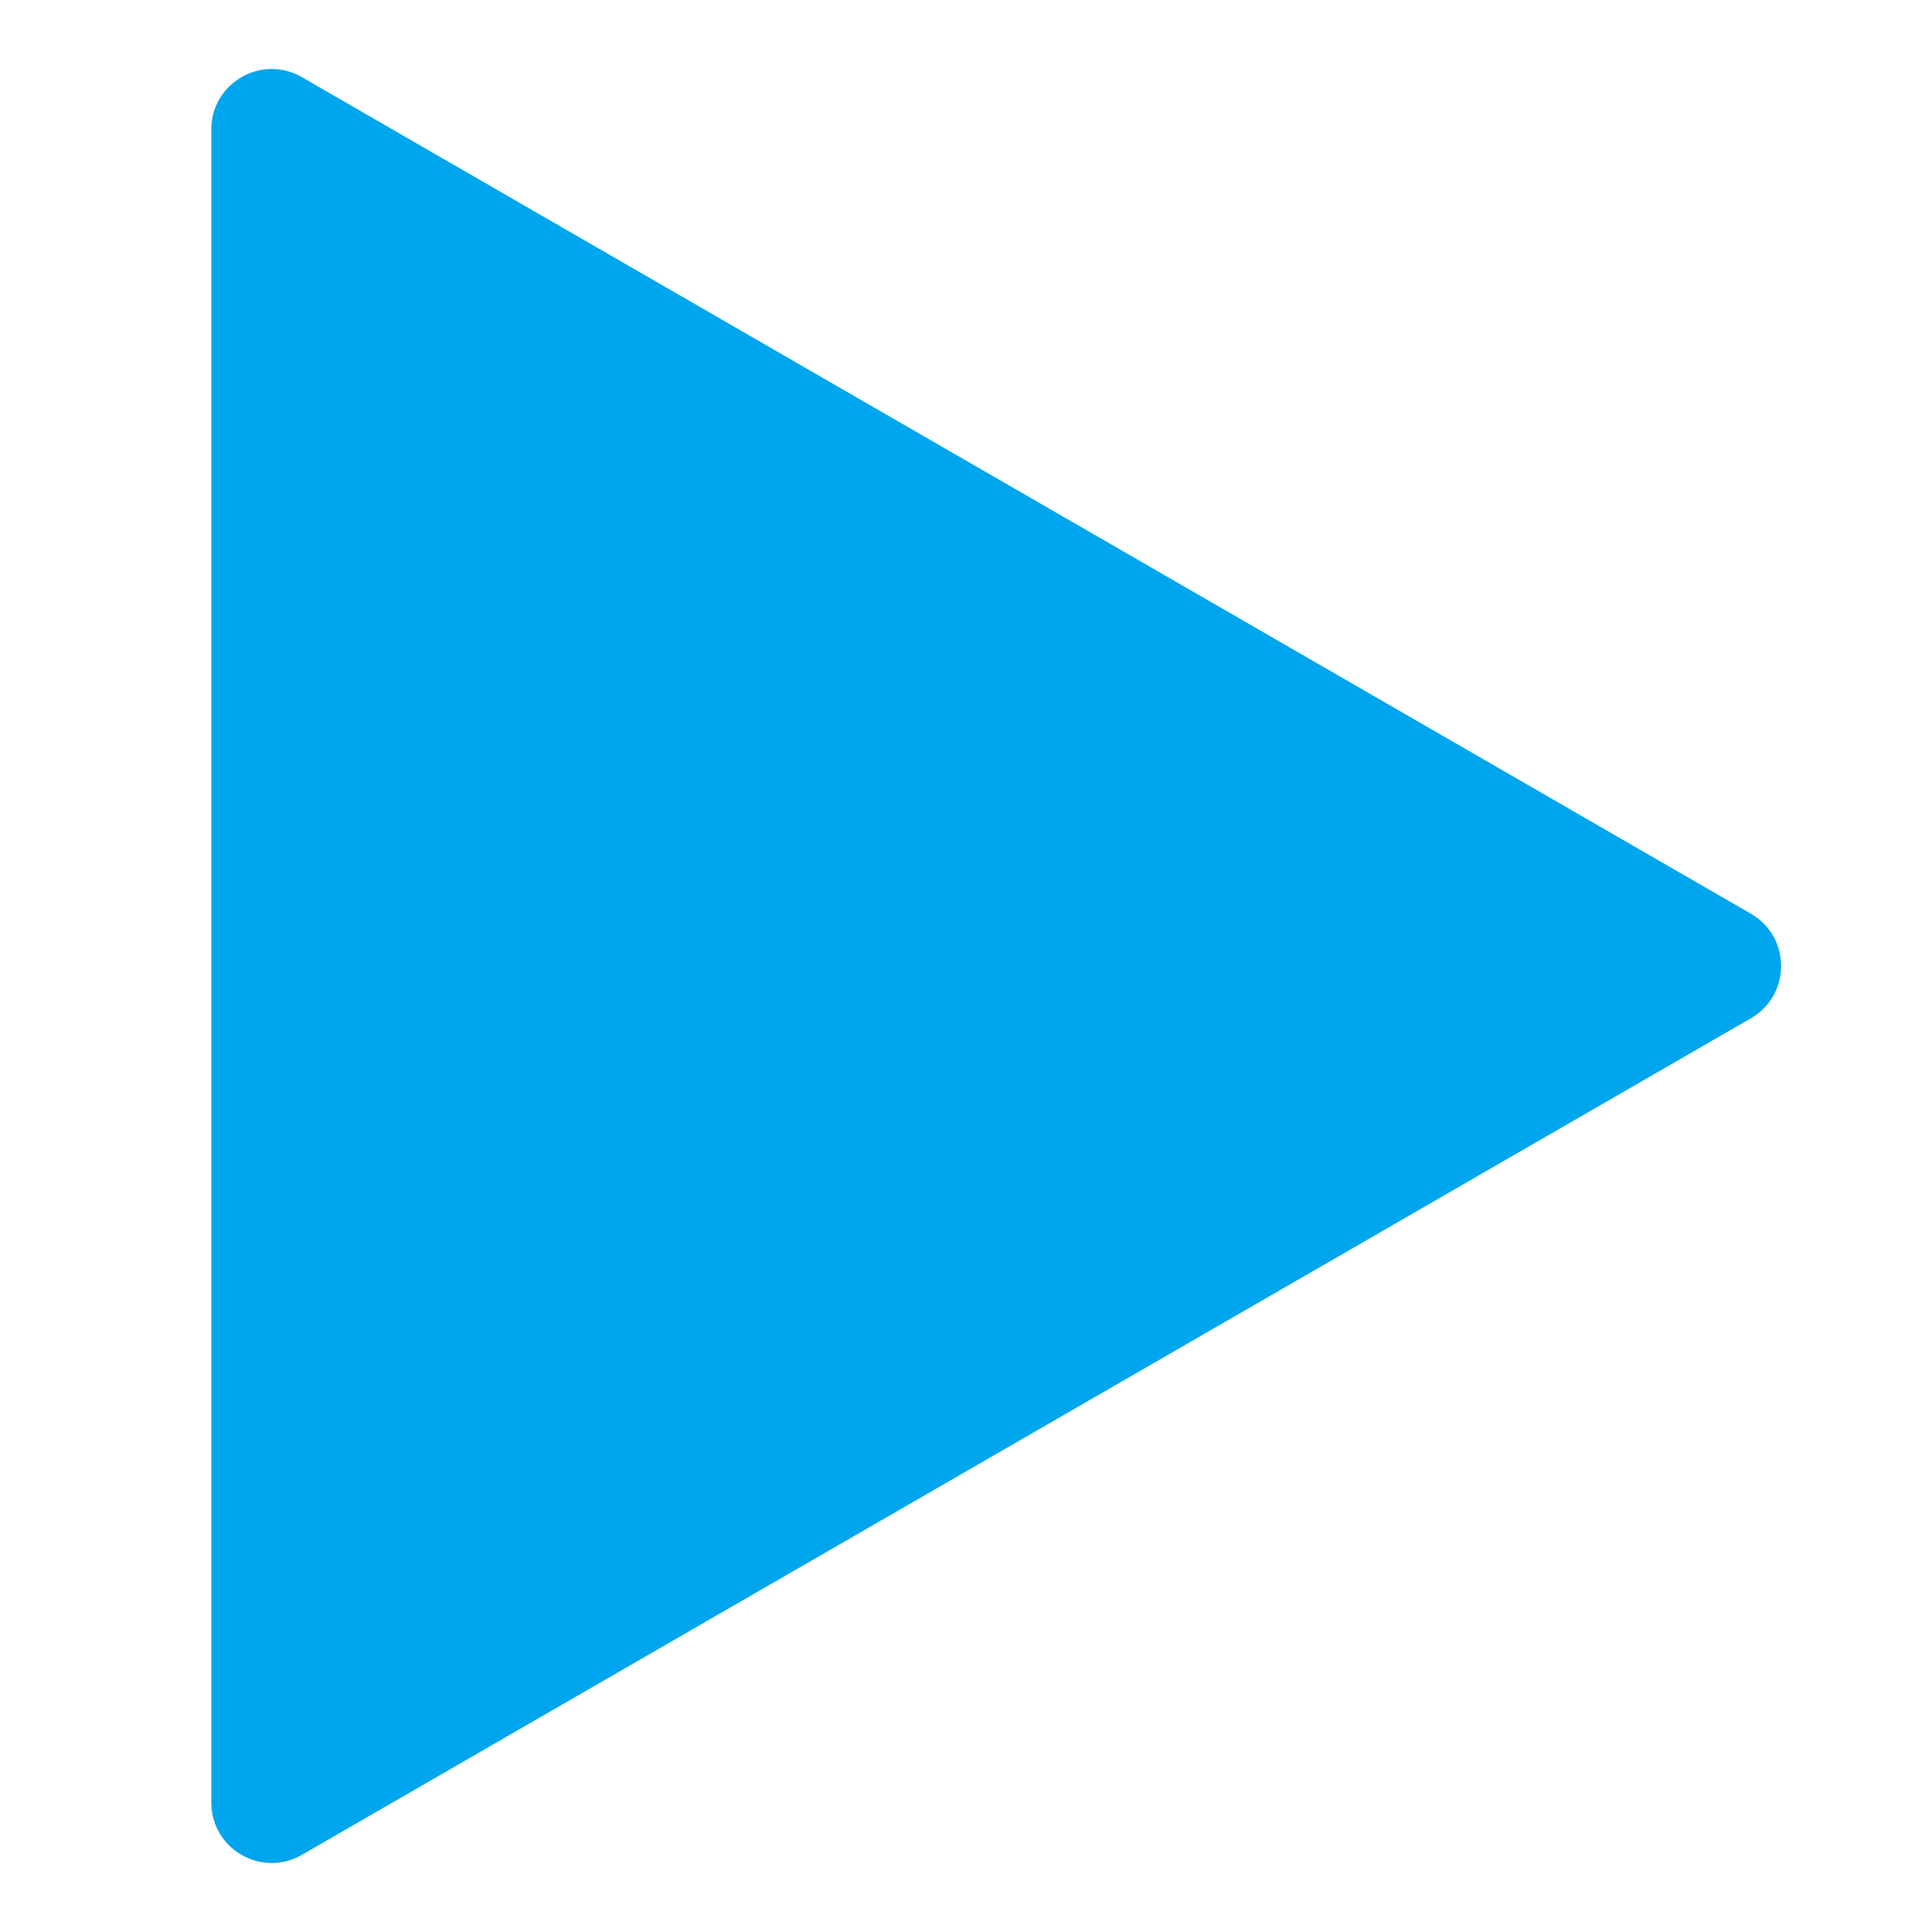
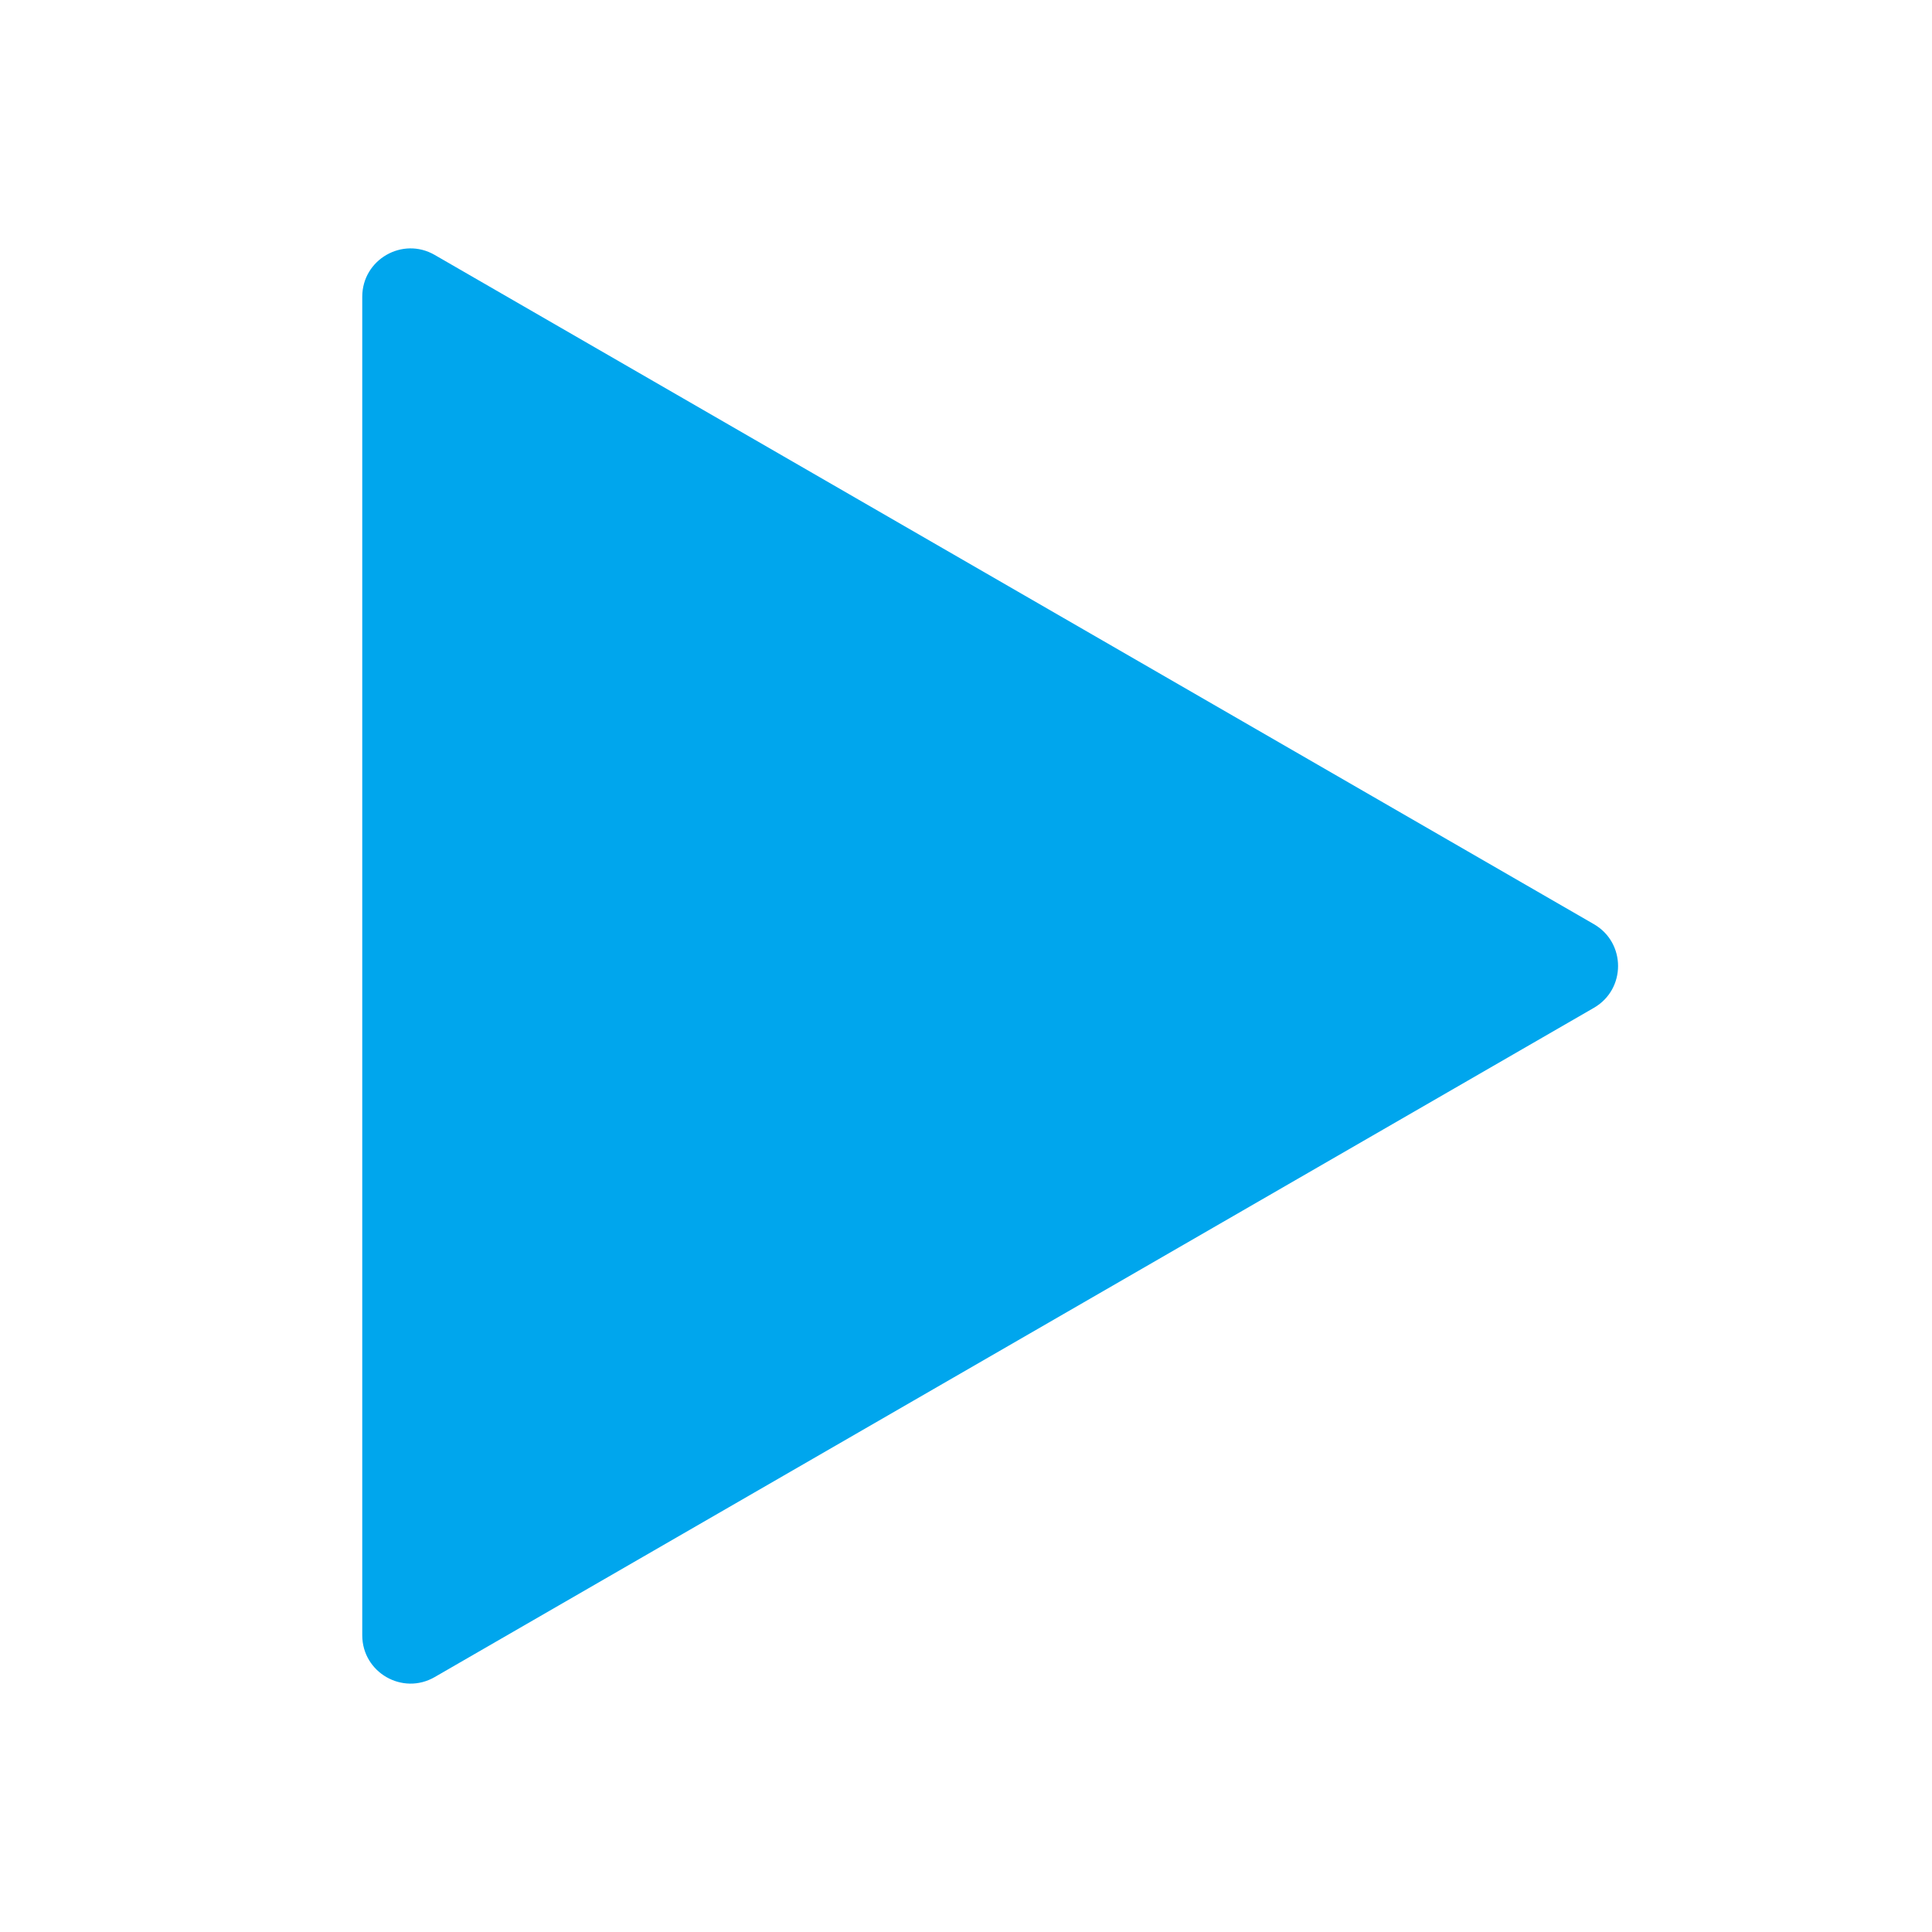
- <svg xmlns="http://www.w3.org/2000/svg" width="32" height="32" viewBox="0 0 32 32" fill="none">
+ <svg xmlns="http://www.w3.org/2000/svg" width="32" height="32" viewBox="-4 -4 40 40" fill="none">
  <path d="M29 15.134C29.667 15.519 29.667 16.481 29 16.866L5 30.722C4.333 31.107 3.5 30.626 3.5 29.856L3.5 2.144C3.5 1.374 4.333 0.893 5 1.278L29 15.134Z" fill="#00A6ED" />
</svg>
